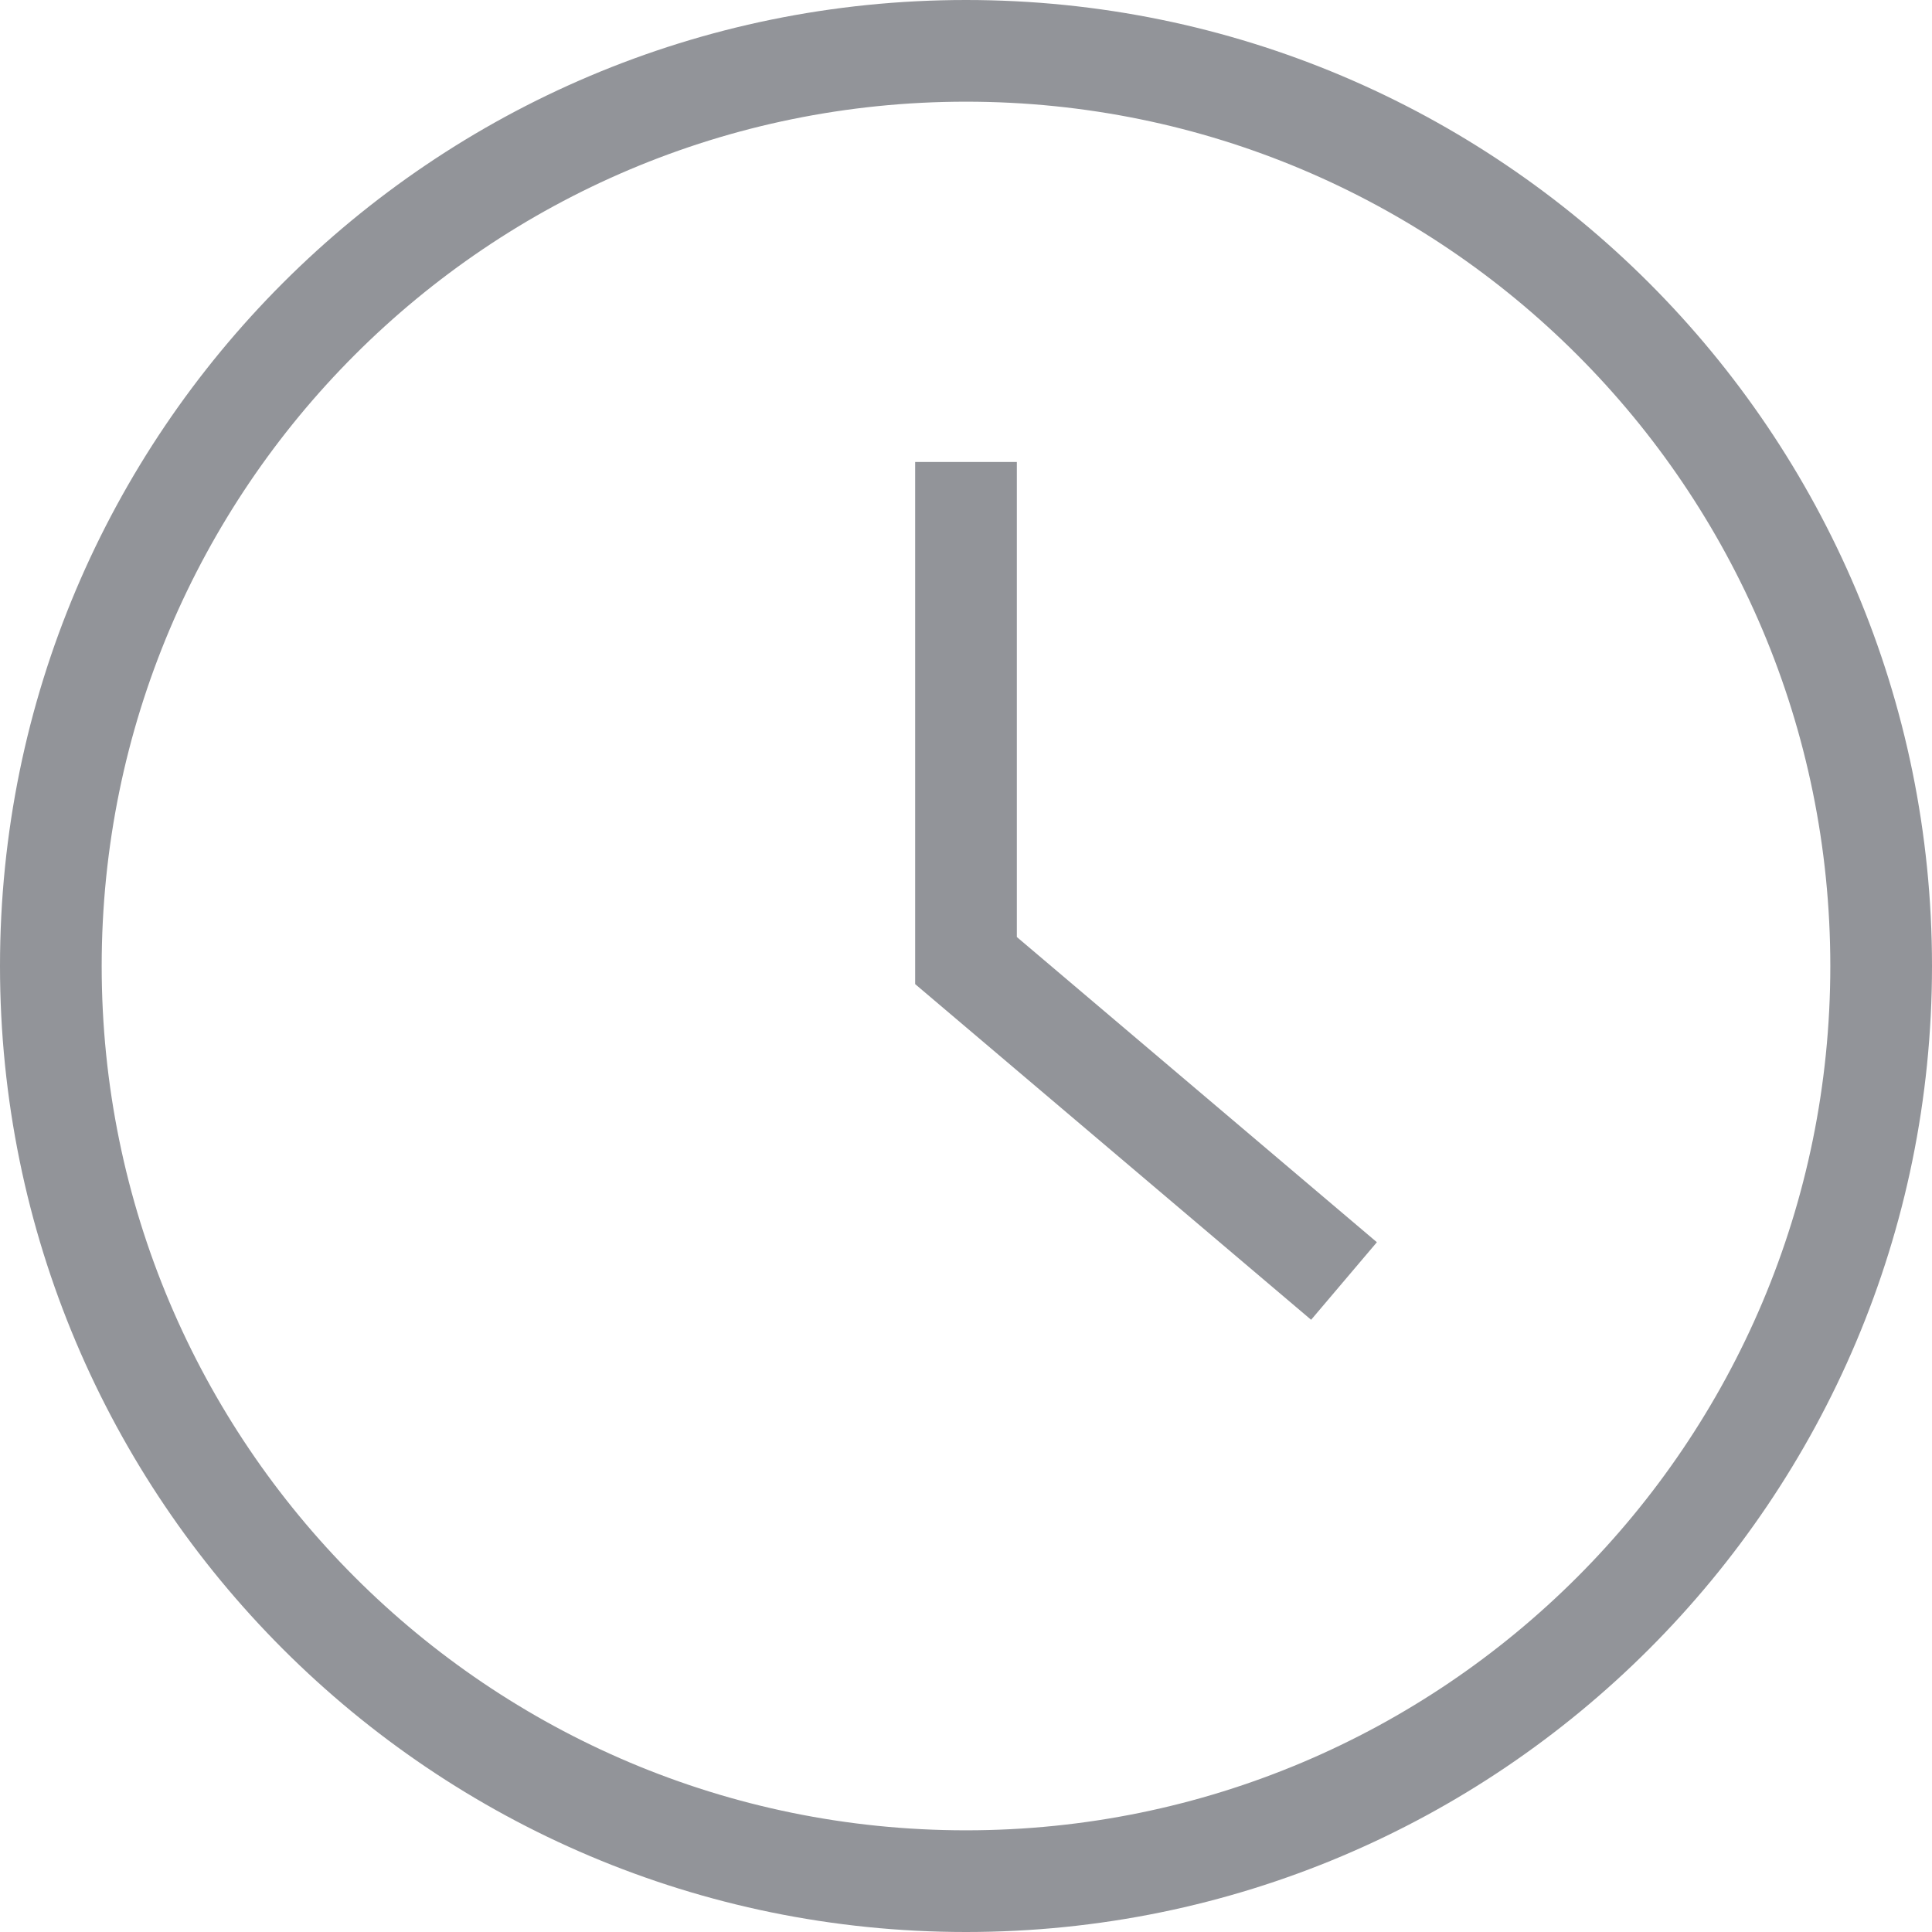
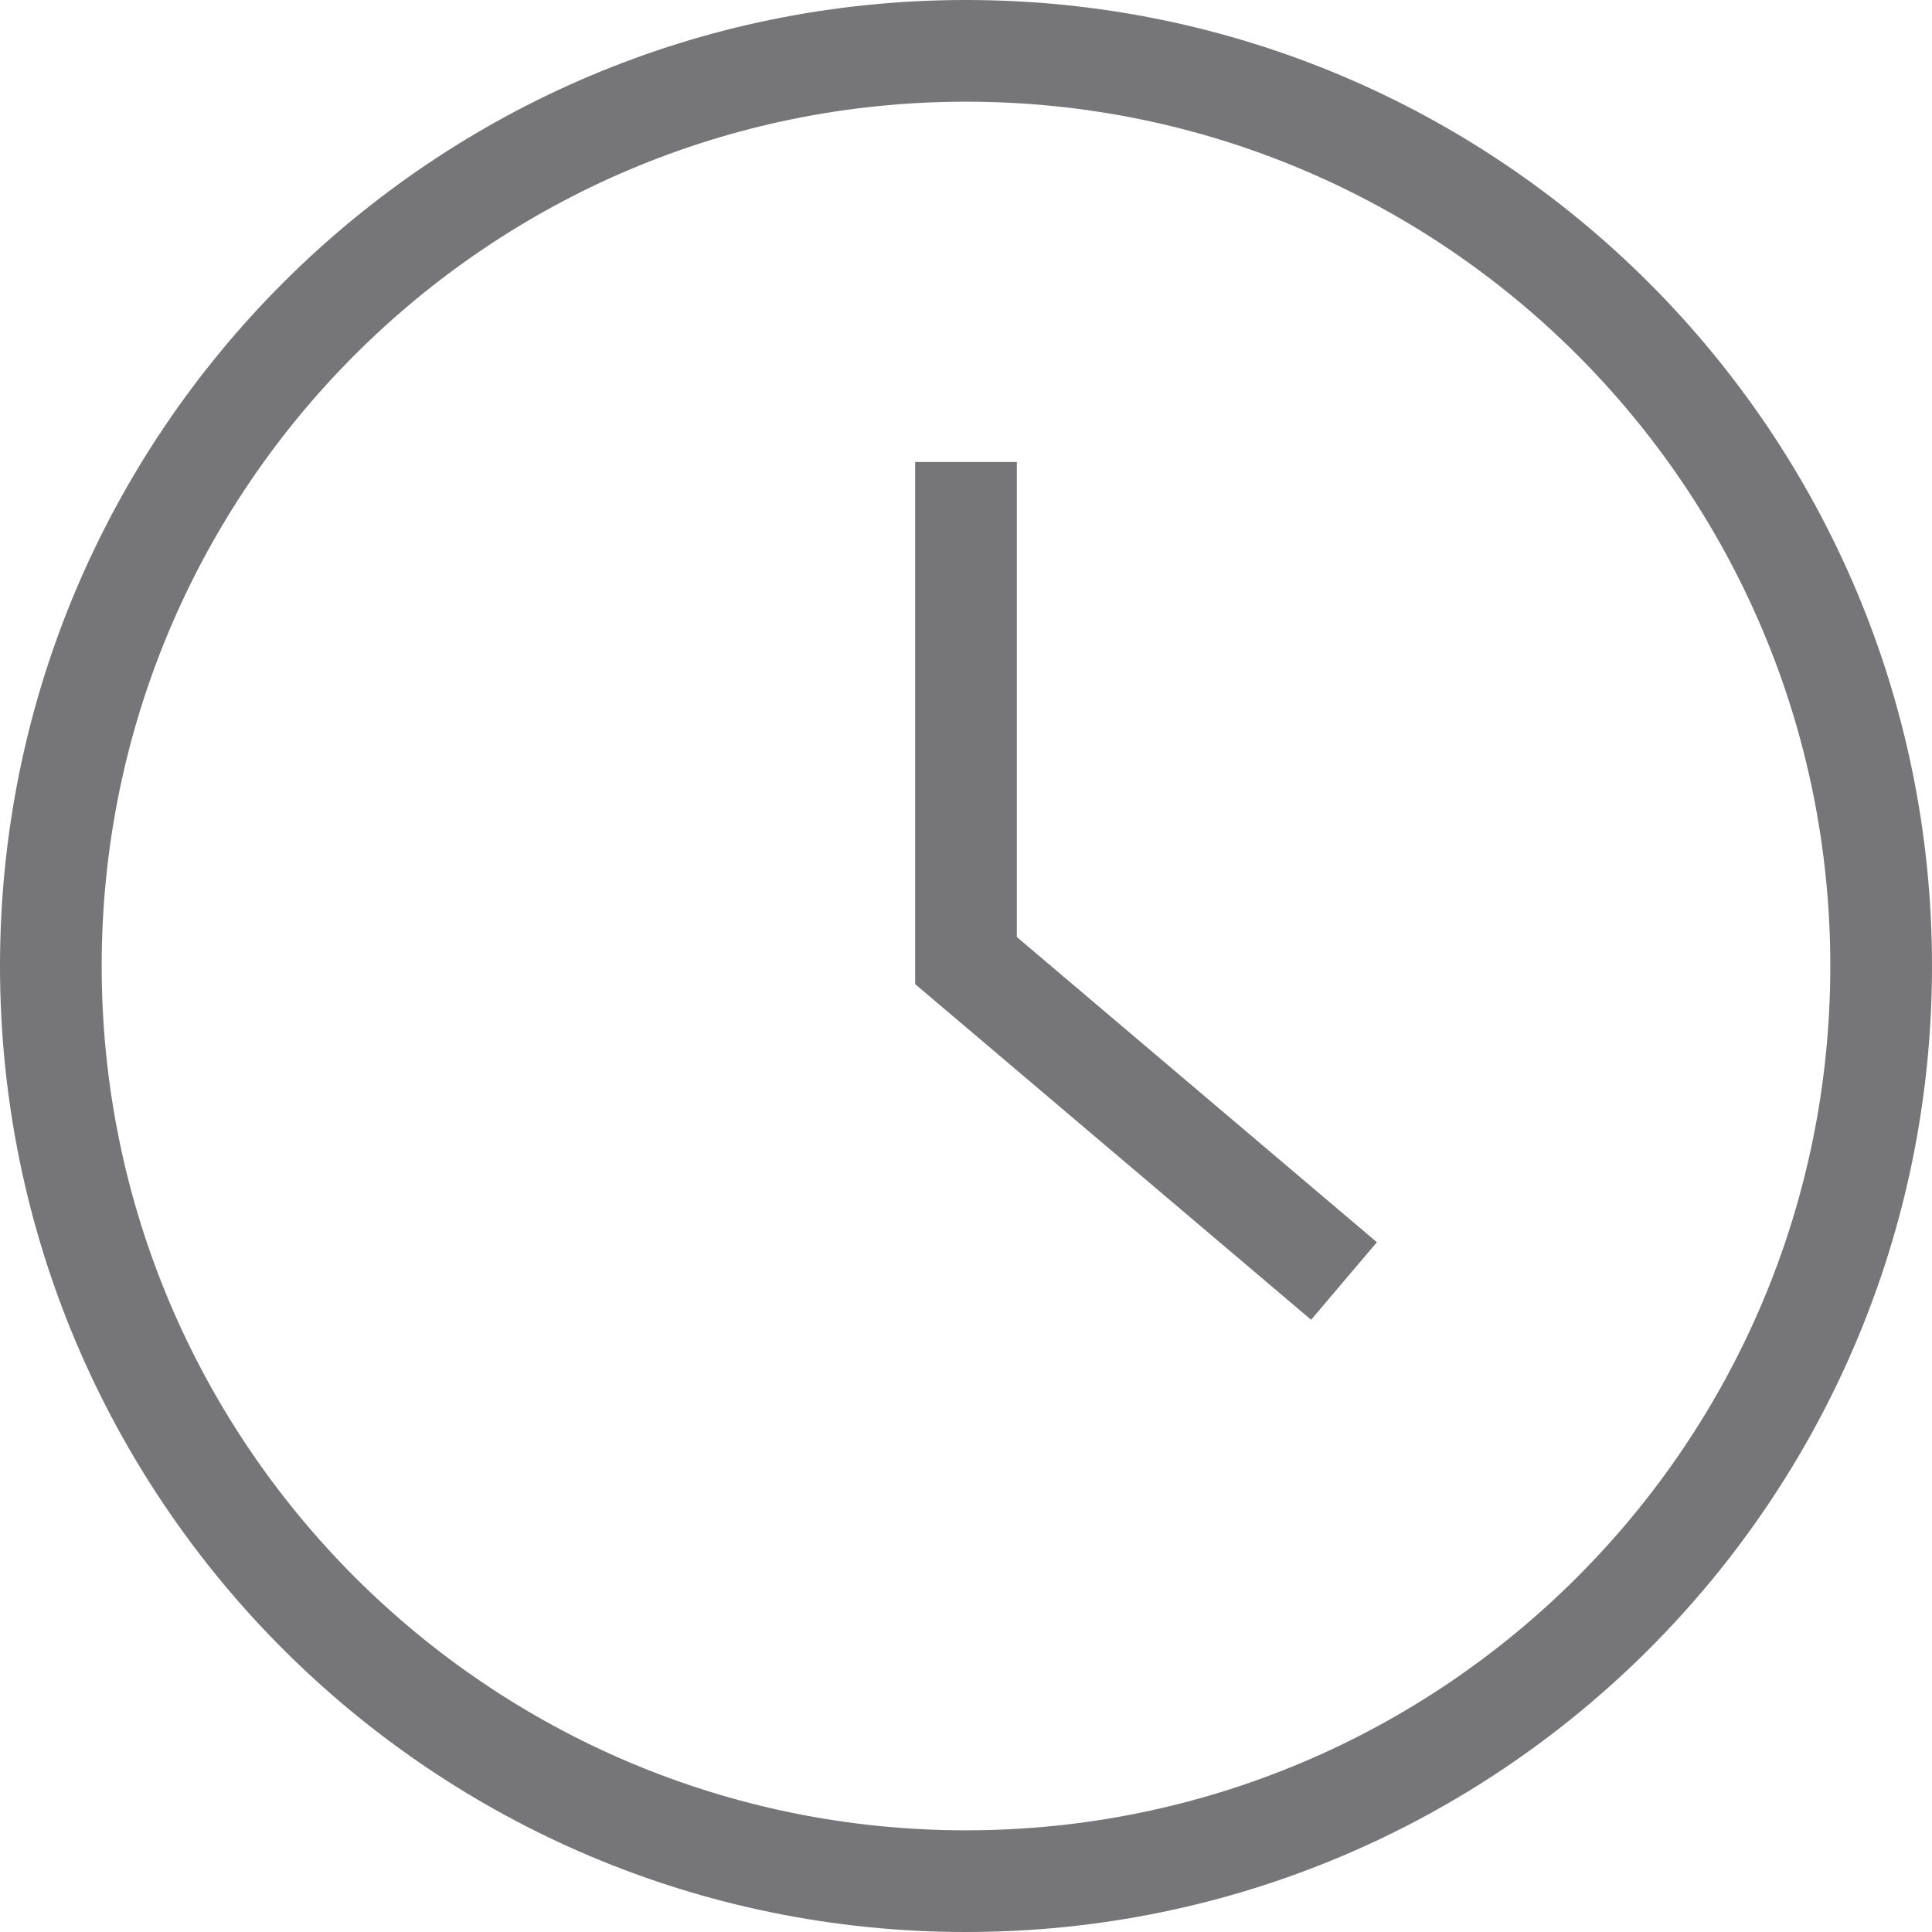
<svg xmlns="http://www.w3.org/2000/svg" width="76" height="76" viewBox="0 0 76 76" fill="none">
-   <path d="M36 18.174V38.713L51.576 51.917L54.163 48.866L40 36.86V18.174H36Z" fill="#929499" />
-   <path fill-rule="evenodd" clip-rule="evenodd" d="M76 38C76 58.987 58.987 76 38 76C17.013 76 0 58.987 0 38C0 17.013 17.013 0 38 0C58.987 0 76 17.013 76 38ZM72 38C72 56.778 56.778 72 38 72C19.222 72 4 56.778 4 38C4 19.222 19.222 4 38 4C56.778 4 72 19.222 72 38Z" fill="#929499" />
+   <path d="M36 18.174V38.713L51.576 51.917L54.163 48.866L40 36.86V18.174H36Z" fill="#767679" />
+   <path fill-rule="evenodd" clip-rule="evenodd" d="M76 38C76 58.987 58.987 76 38 76C17.013 76 0 58.987 0 38C0 17.013 17.013 0 38 0C58.987 0 76 17.013 76 38ZM72 38C72 56.778 56.778 72 38 72C19.222 72 4 56.778 4 38C4 19.222 19.222 4 38 4C56.778 4 72 19.222 72 38Z" fill="#767679" />
</svg>
